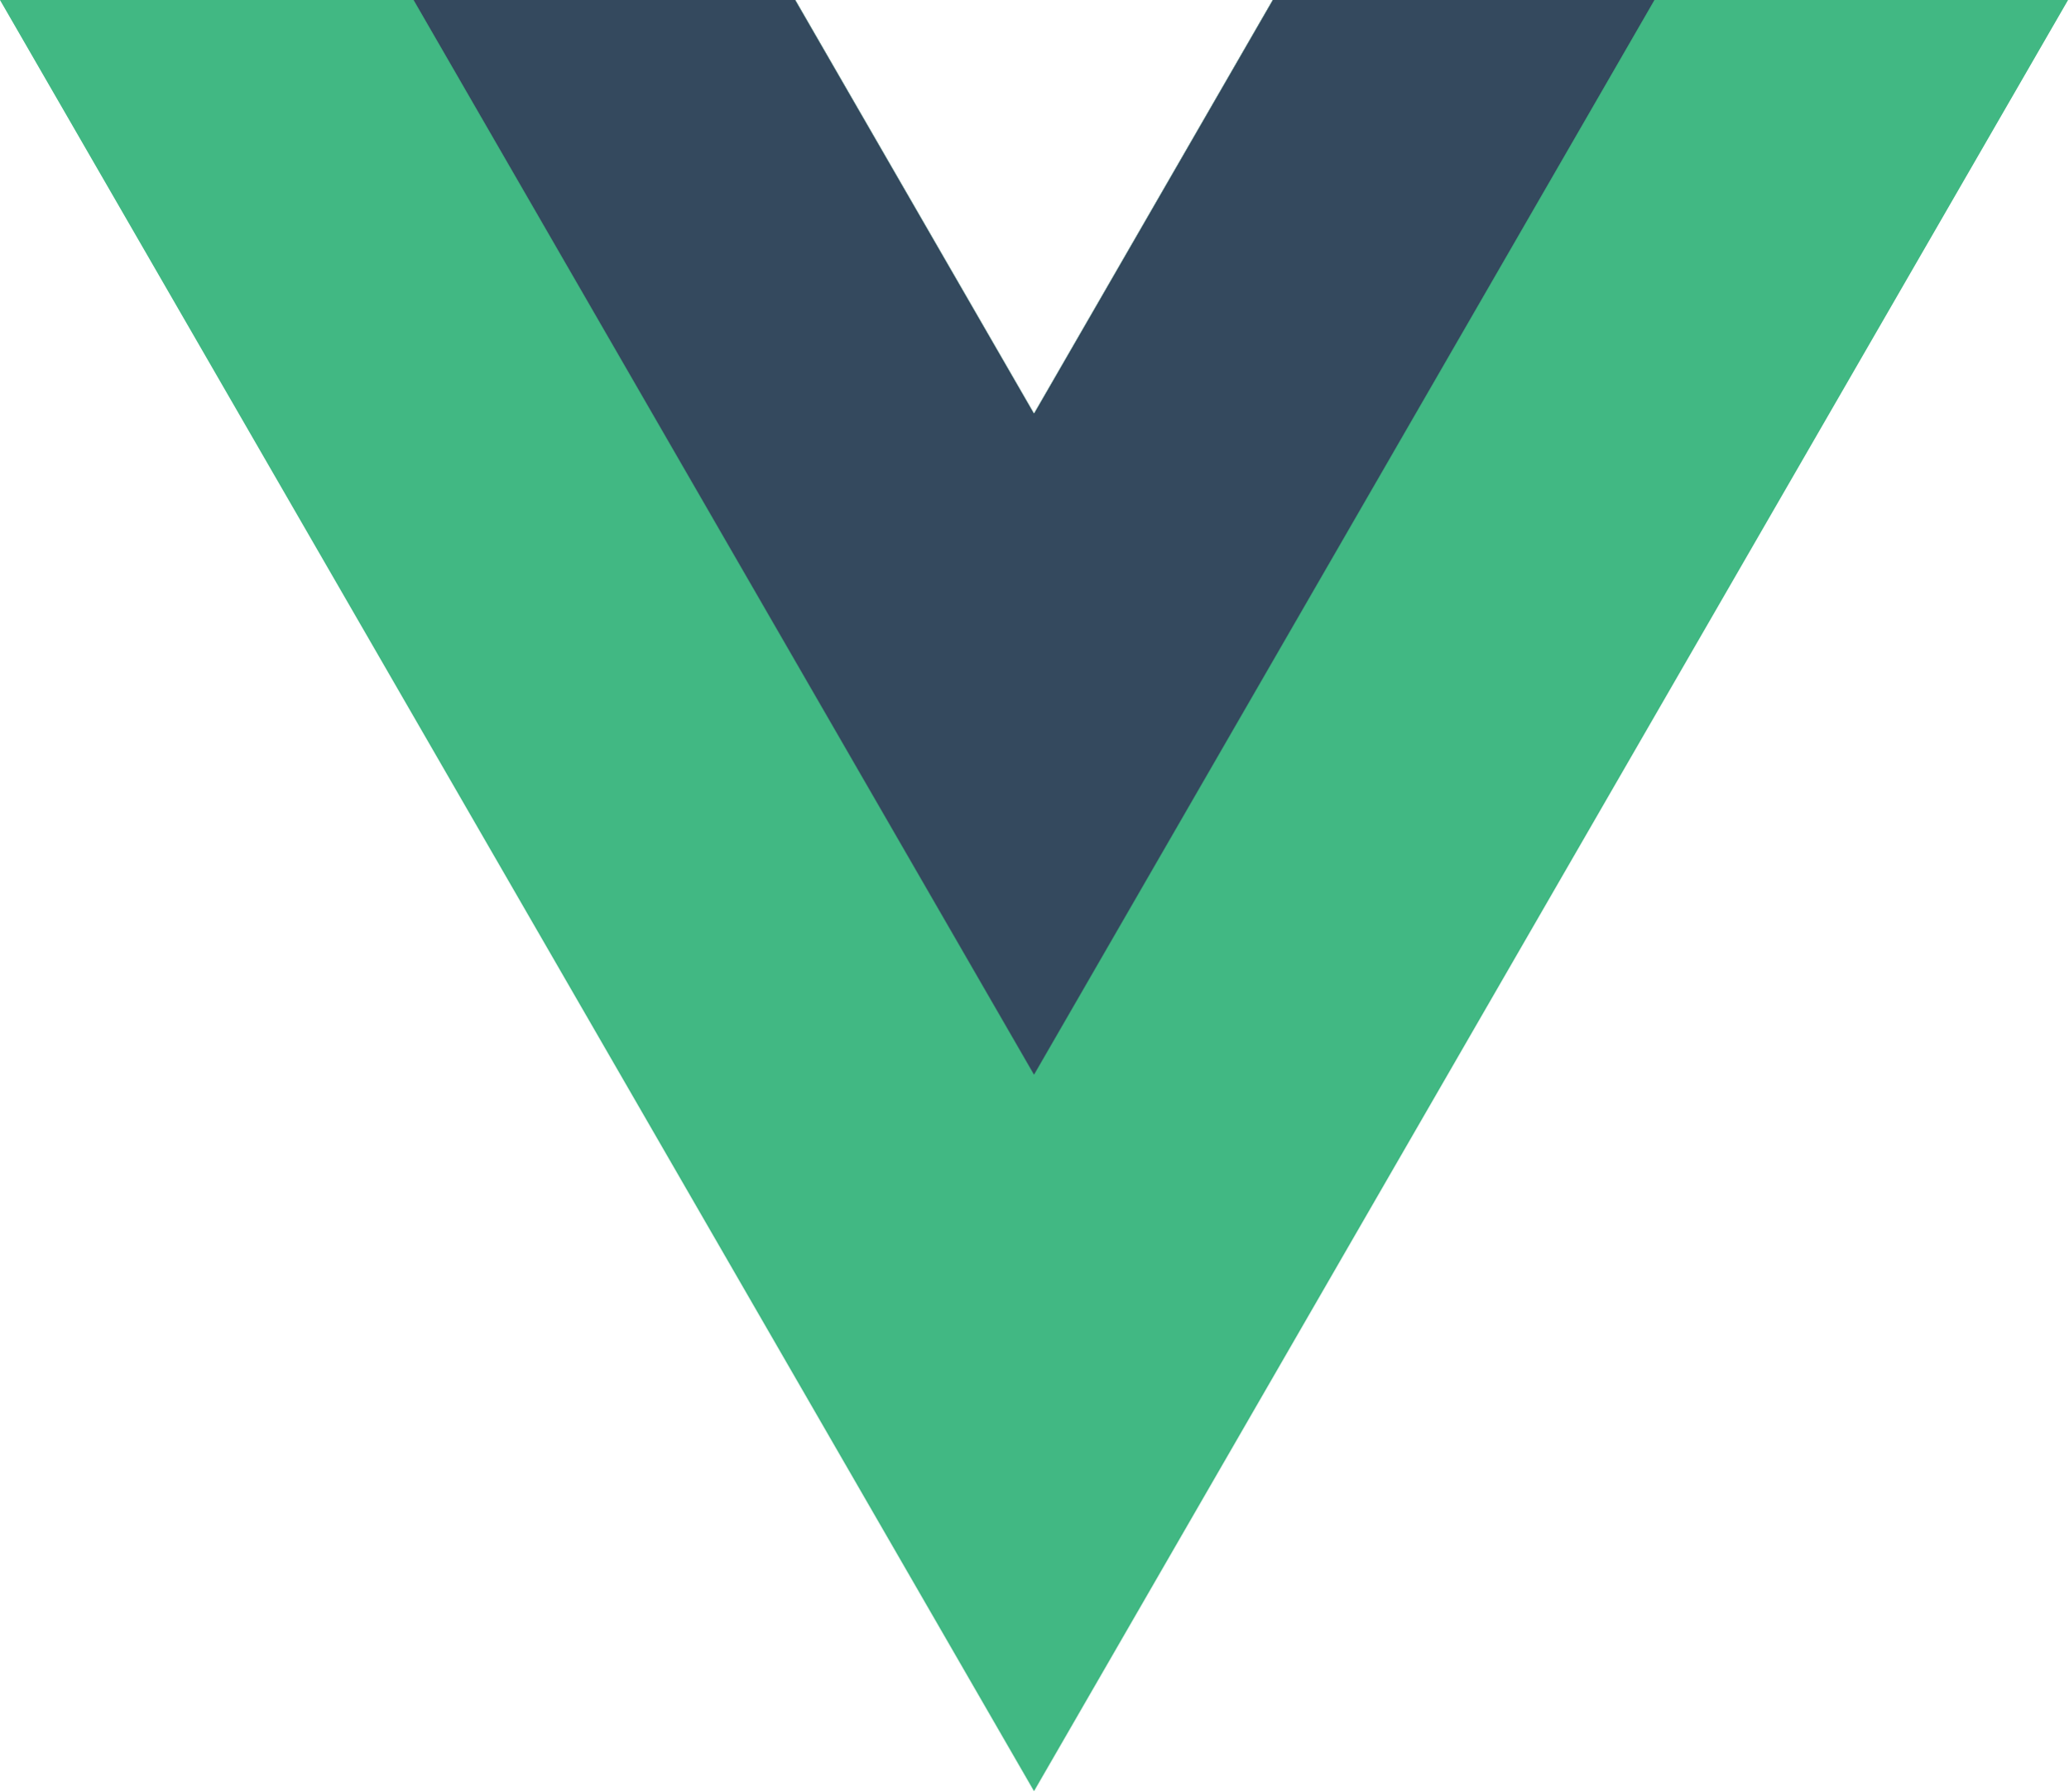
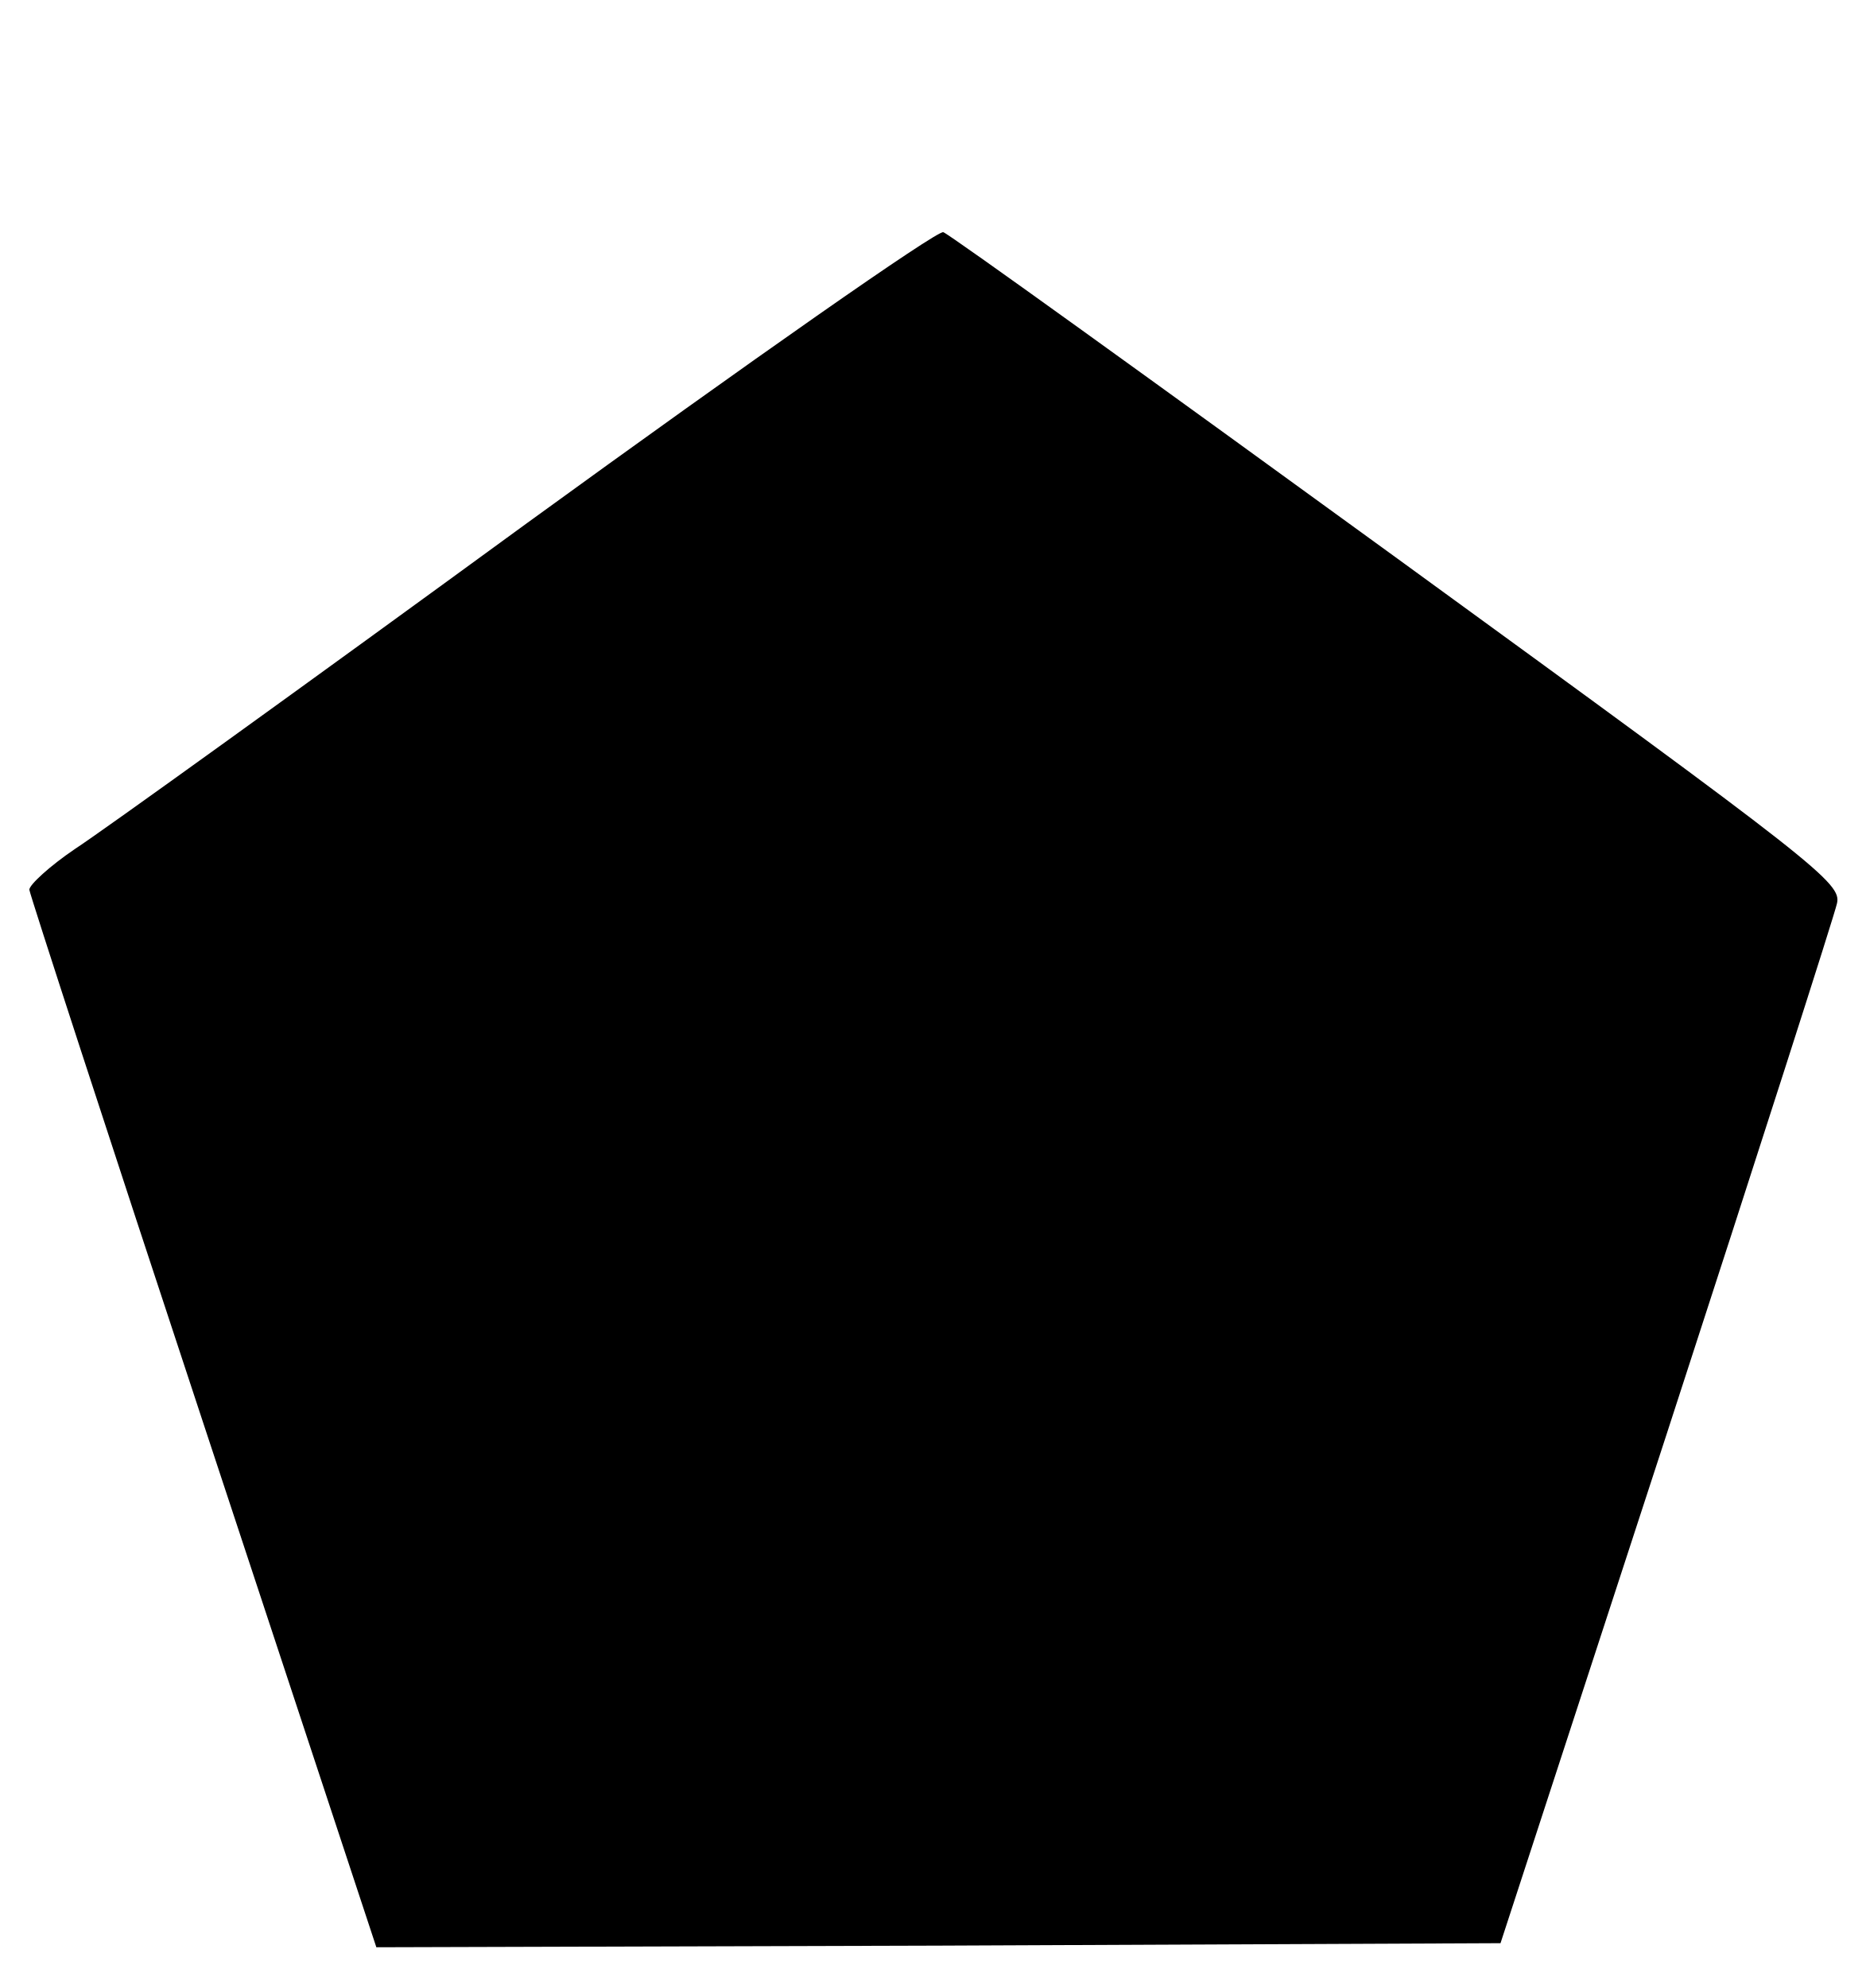
- <svg xmlns="http://www.w3.org/2000/svg" viewBox="0 0 261.76 226.69">
-   <path d="M161.096.001l-30.225 52.351L100.647.001H-.005l130.877 226.688L261.749.001z" fill="#41b883" />
-   <path d="M161.096.001l-30.225 52.351L100.647.001H52.346l78.526 136.01L209.398.001z" fill="#34495e" />
+ <svg xmlns="http://www.w3.org/2000/svg" version="1.0" width="229pt" height="244pt" viewBox="0 0 229 244" preserveAspectRatio="xMidYMid meet">
+   <g transform="translate(0,244) scale(0.1,-0.1)" fill="#000000" stroke="none">
+     <path d="M647 1798 c-274 -200 -524 -380 -555 -400 -31 -21 -56 -44 -56 -50 1 -7 97 -302 214 -656 l212 -642 690 2 690 3 204 625 c112 344 206 637 209 651 6 25 -22 47 -539 423 -300 218 -551 399 -558 401 -7 3 -237 -158 -511 -357z" />
+   </g>
</svg>
